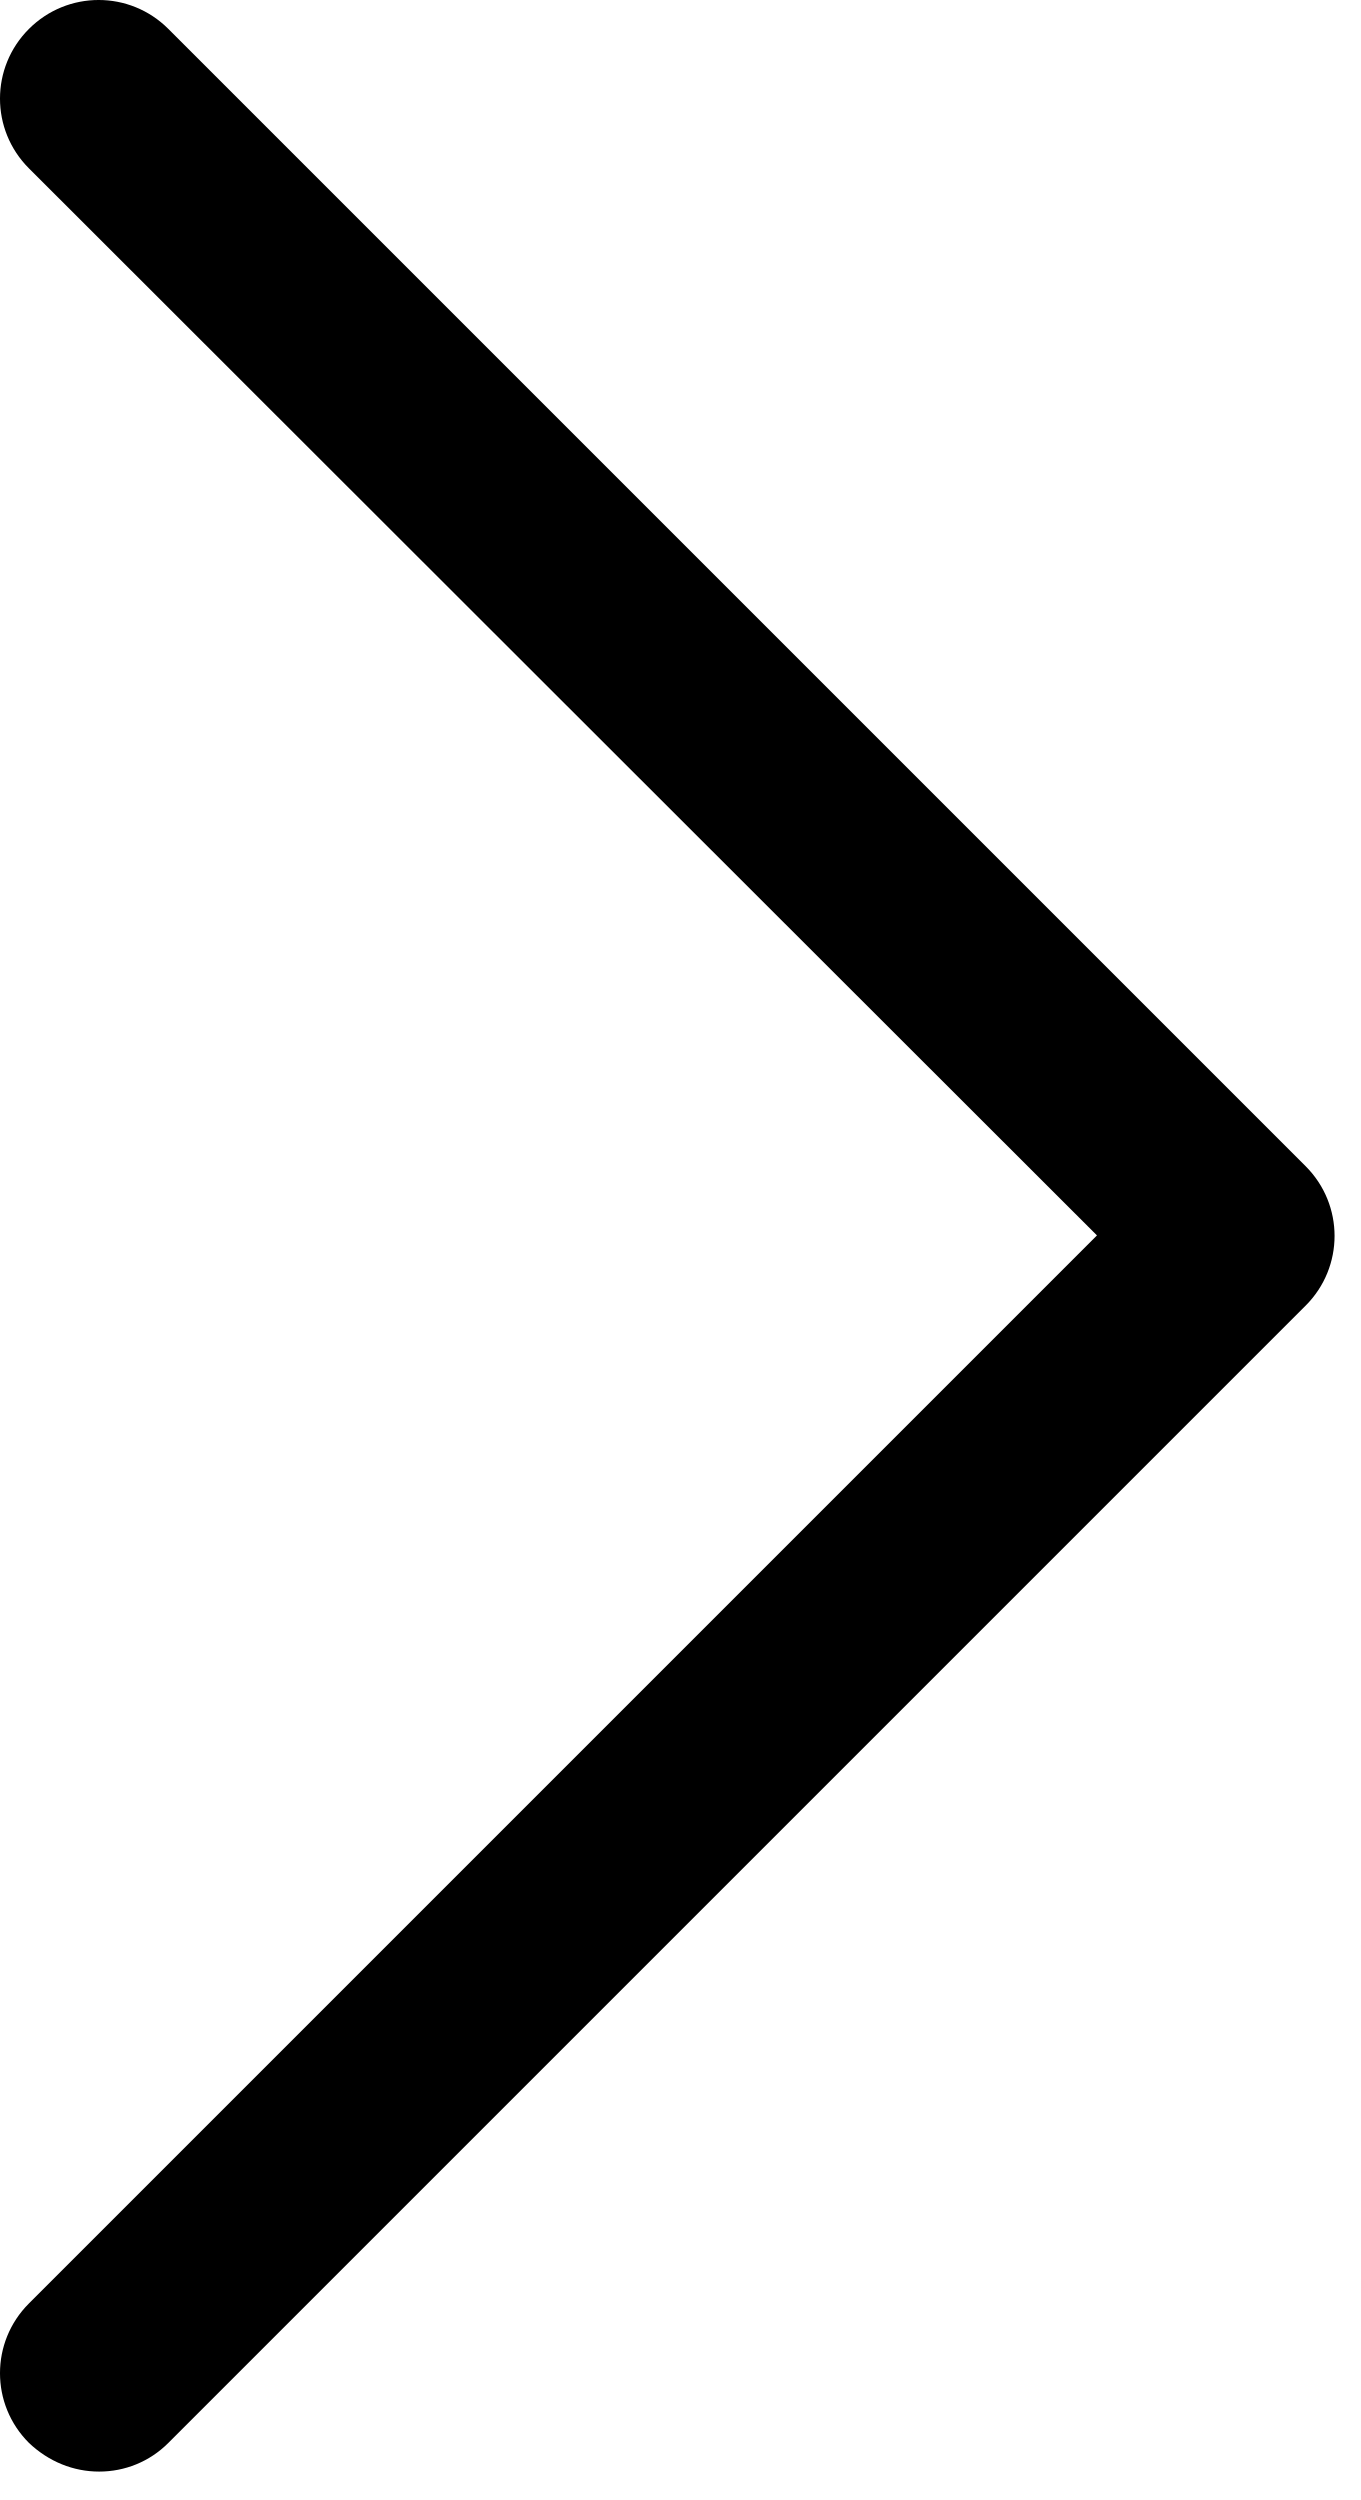
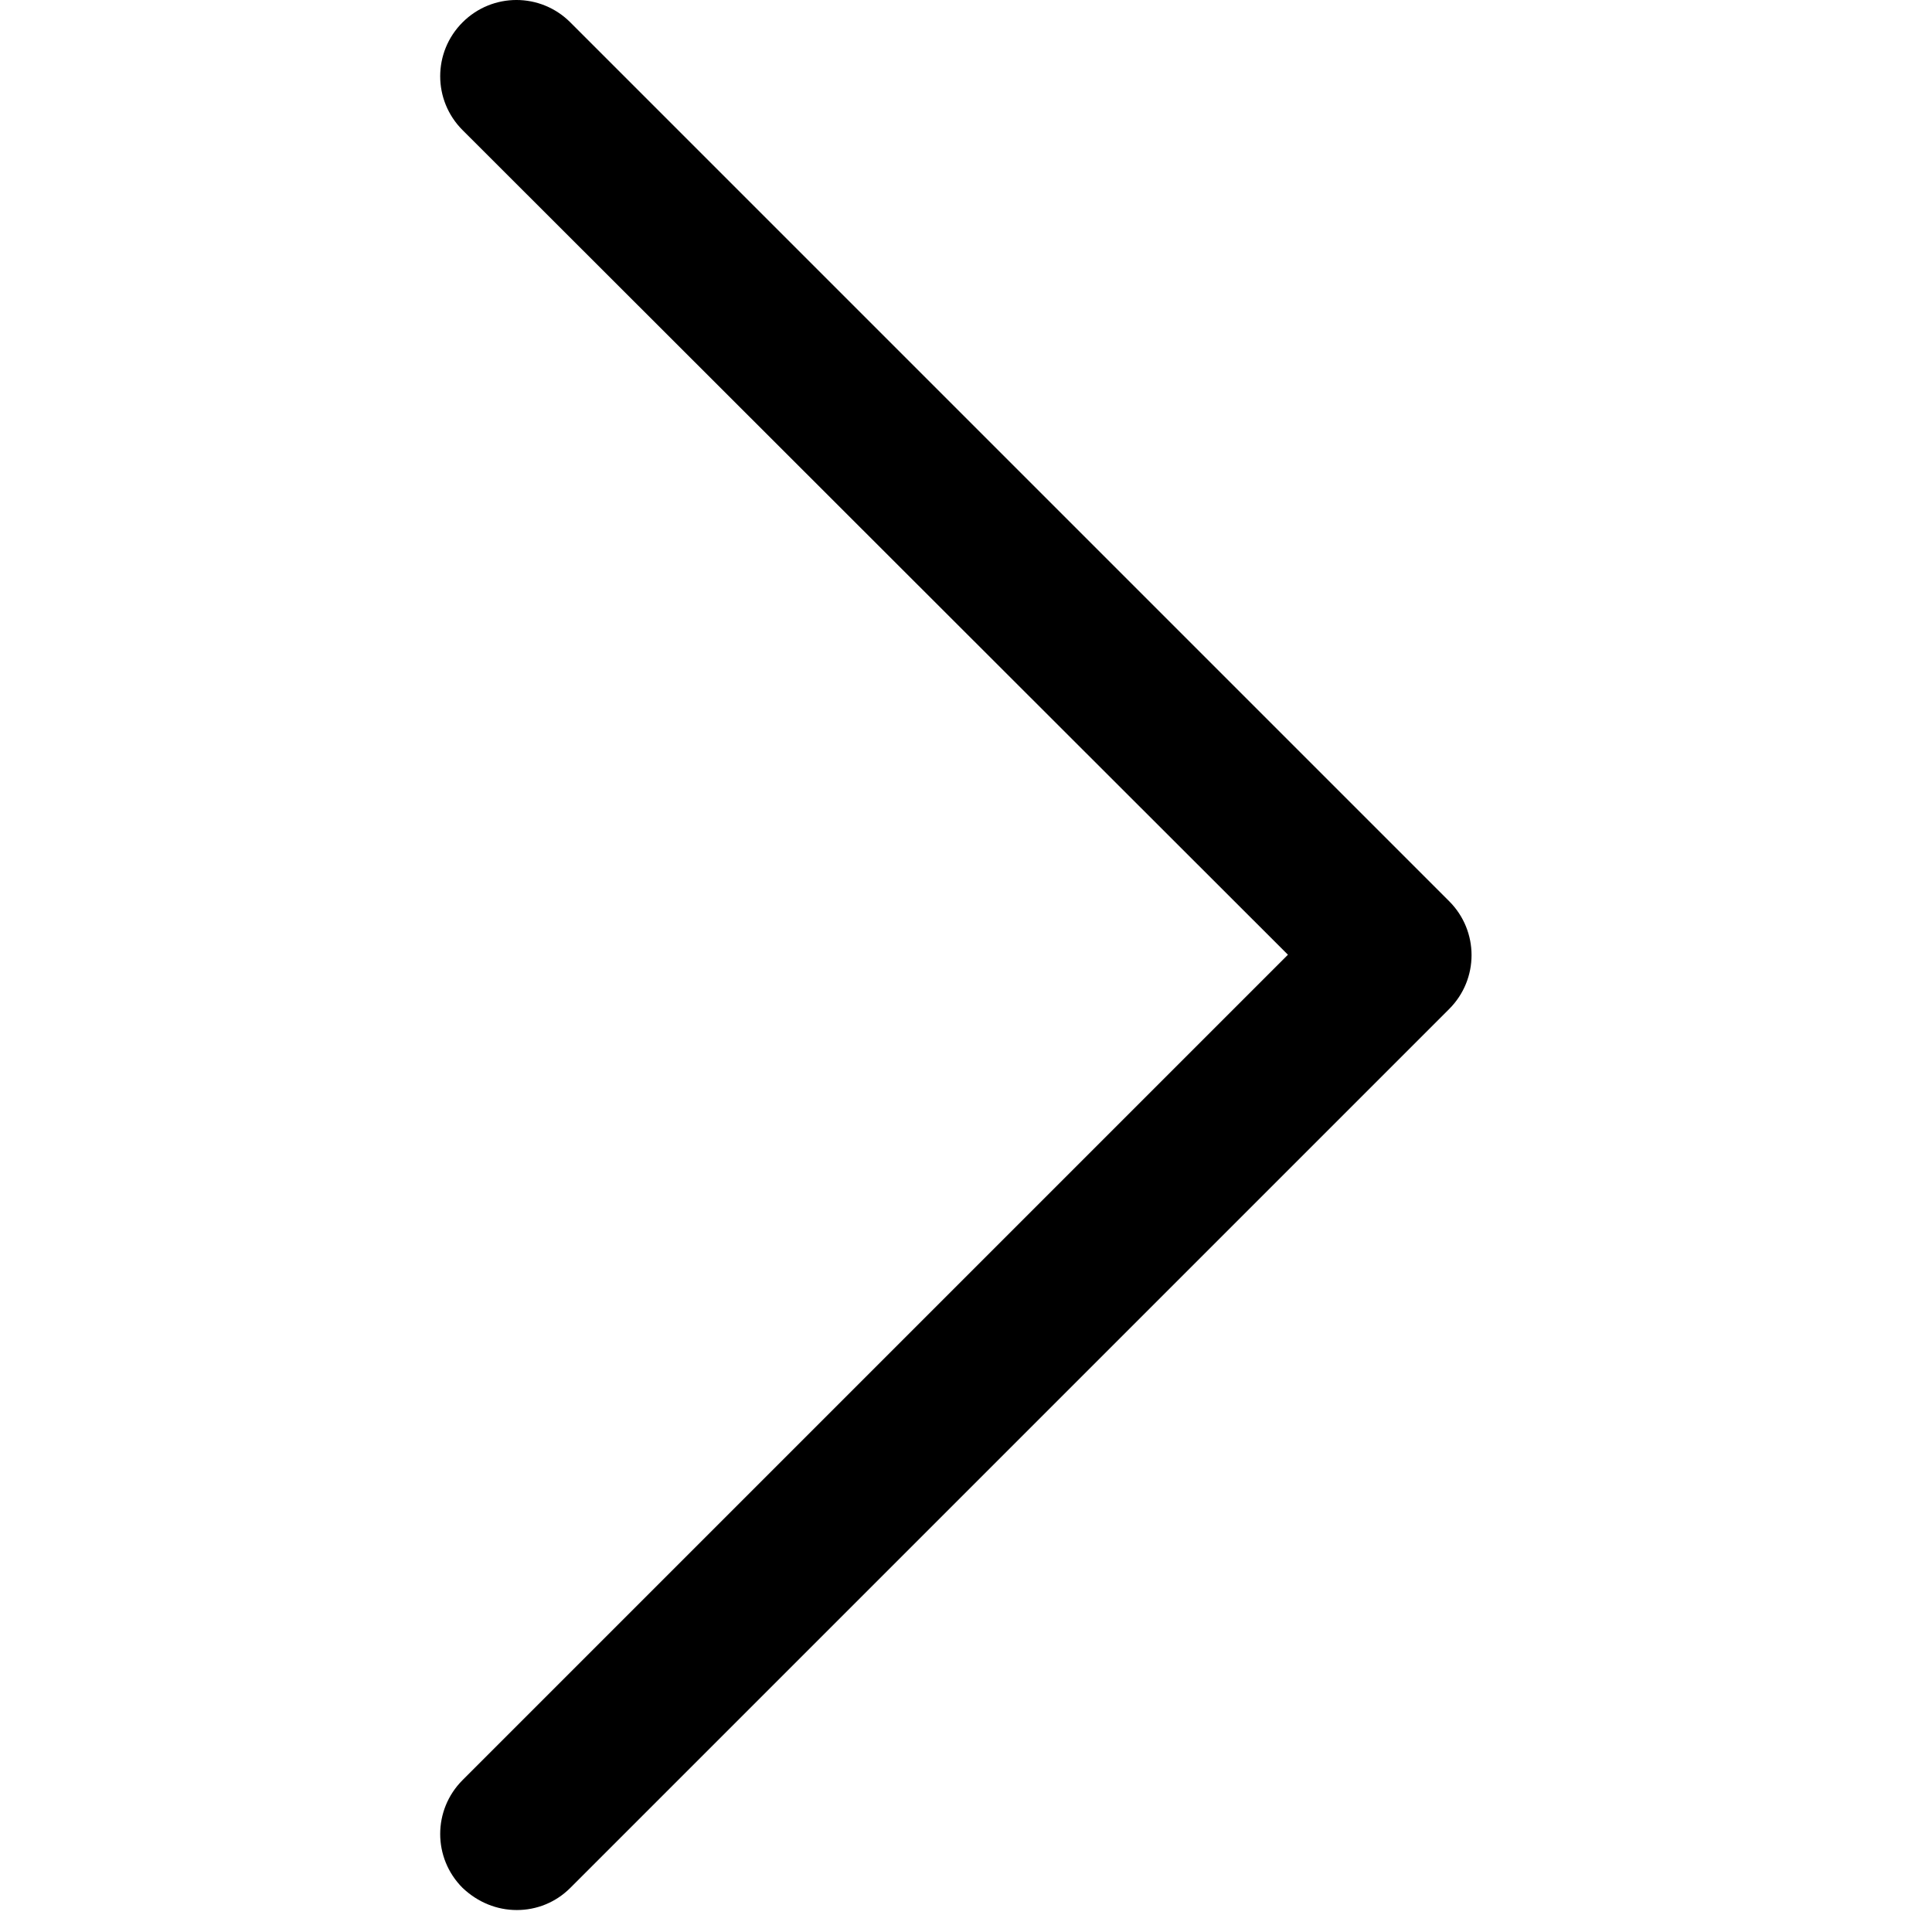
- <svg xmlns="http://www.w3.org/2000/svg" width="current" height="current" viewBox="0 0 43 79" fill="none">
+ <svg xmlns="http://www.w3.org/2000/svg" width="1em" height="1em" viewBox="0 0 43 79" fill="none">
  <path d="M3.133 78.102C2.32 78.102 1.539 77.789 0.914 77.195C-0.305 75.977 -0.305 74.008 0.914 72.789L34.664 39.039L0.914 5.32C-0.305 4.101 -0.305 2.133 0.914 0.914C2.133 -0.305 4.102 -0.305 5.32 0.914L41.258 36.852C42.477 38.071 42.477 40.04 41.258 41.258L5.32 77.196C4.727 77.79 3.945 78.102 3.133 78.102Z" fill="black" />
</svg>
